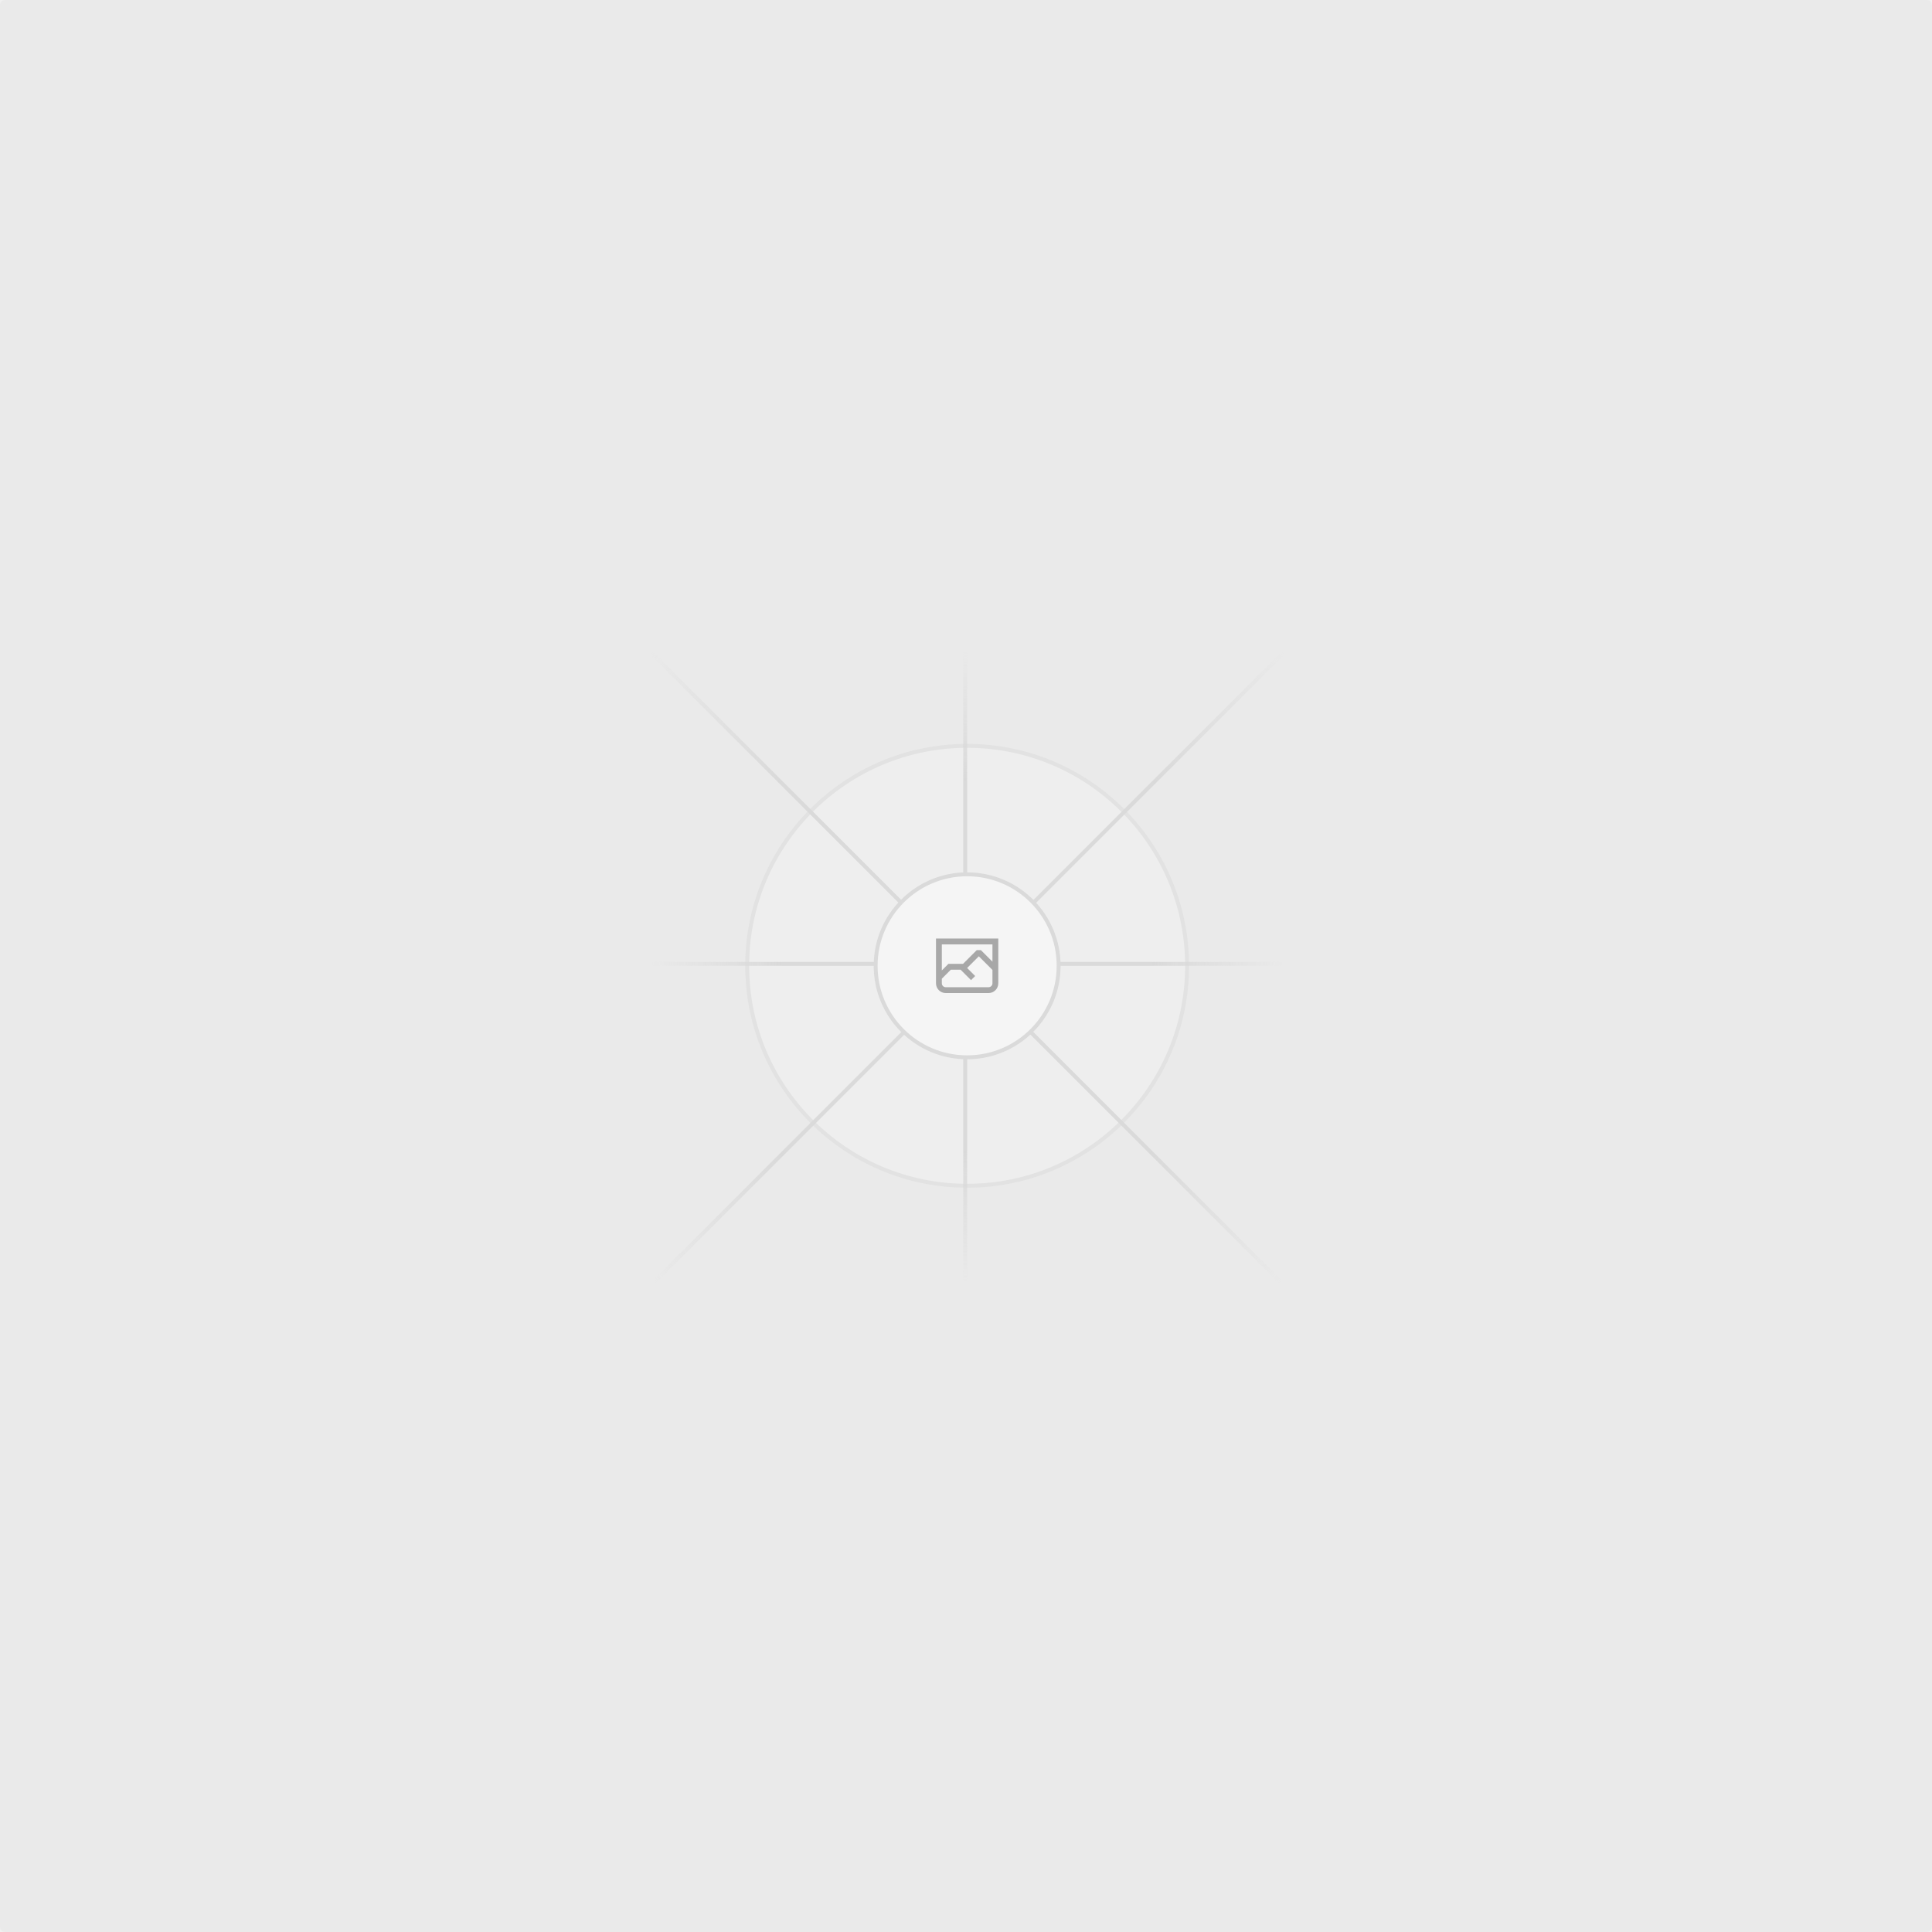
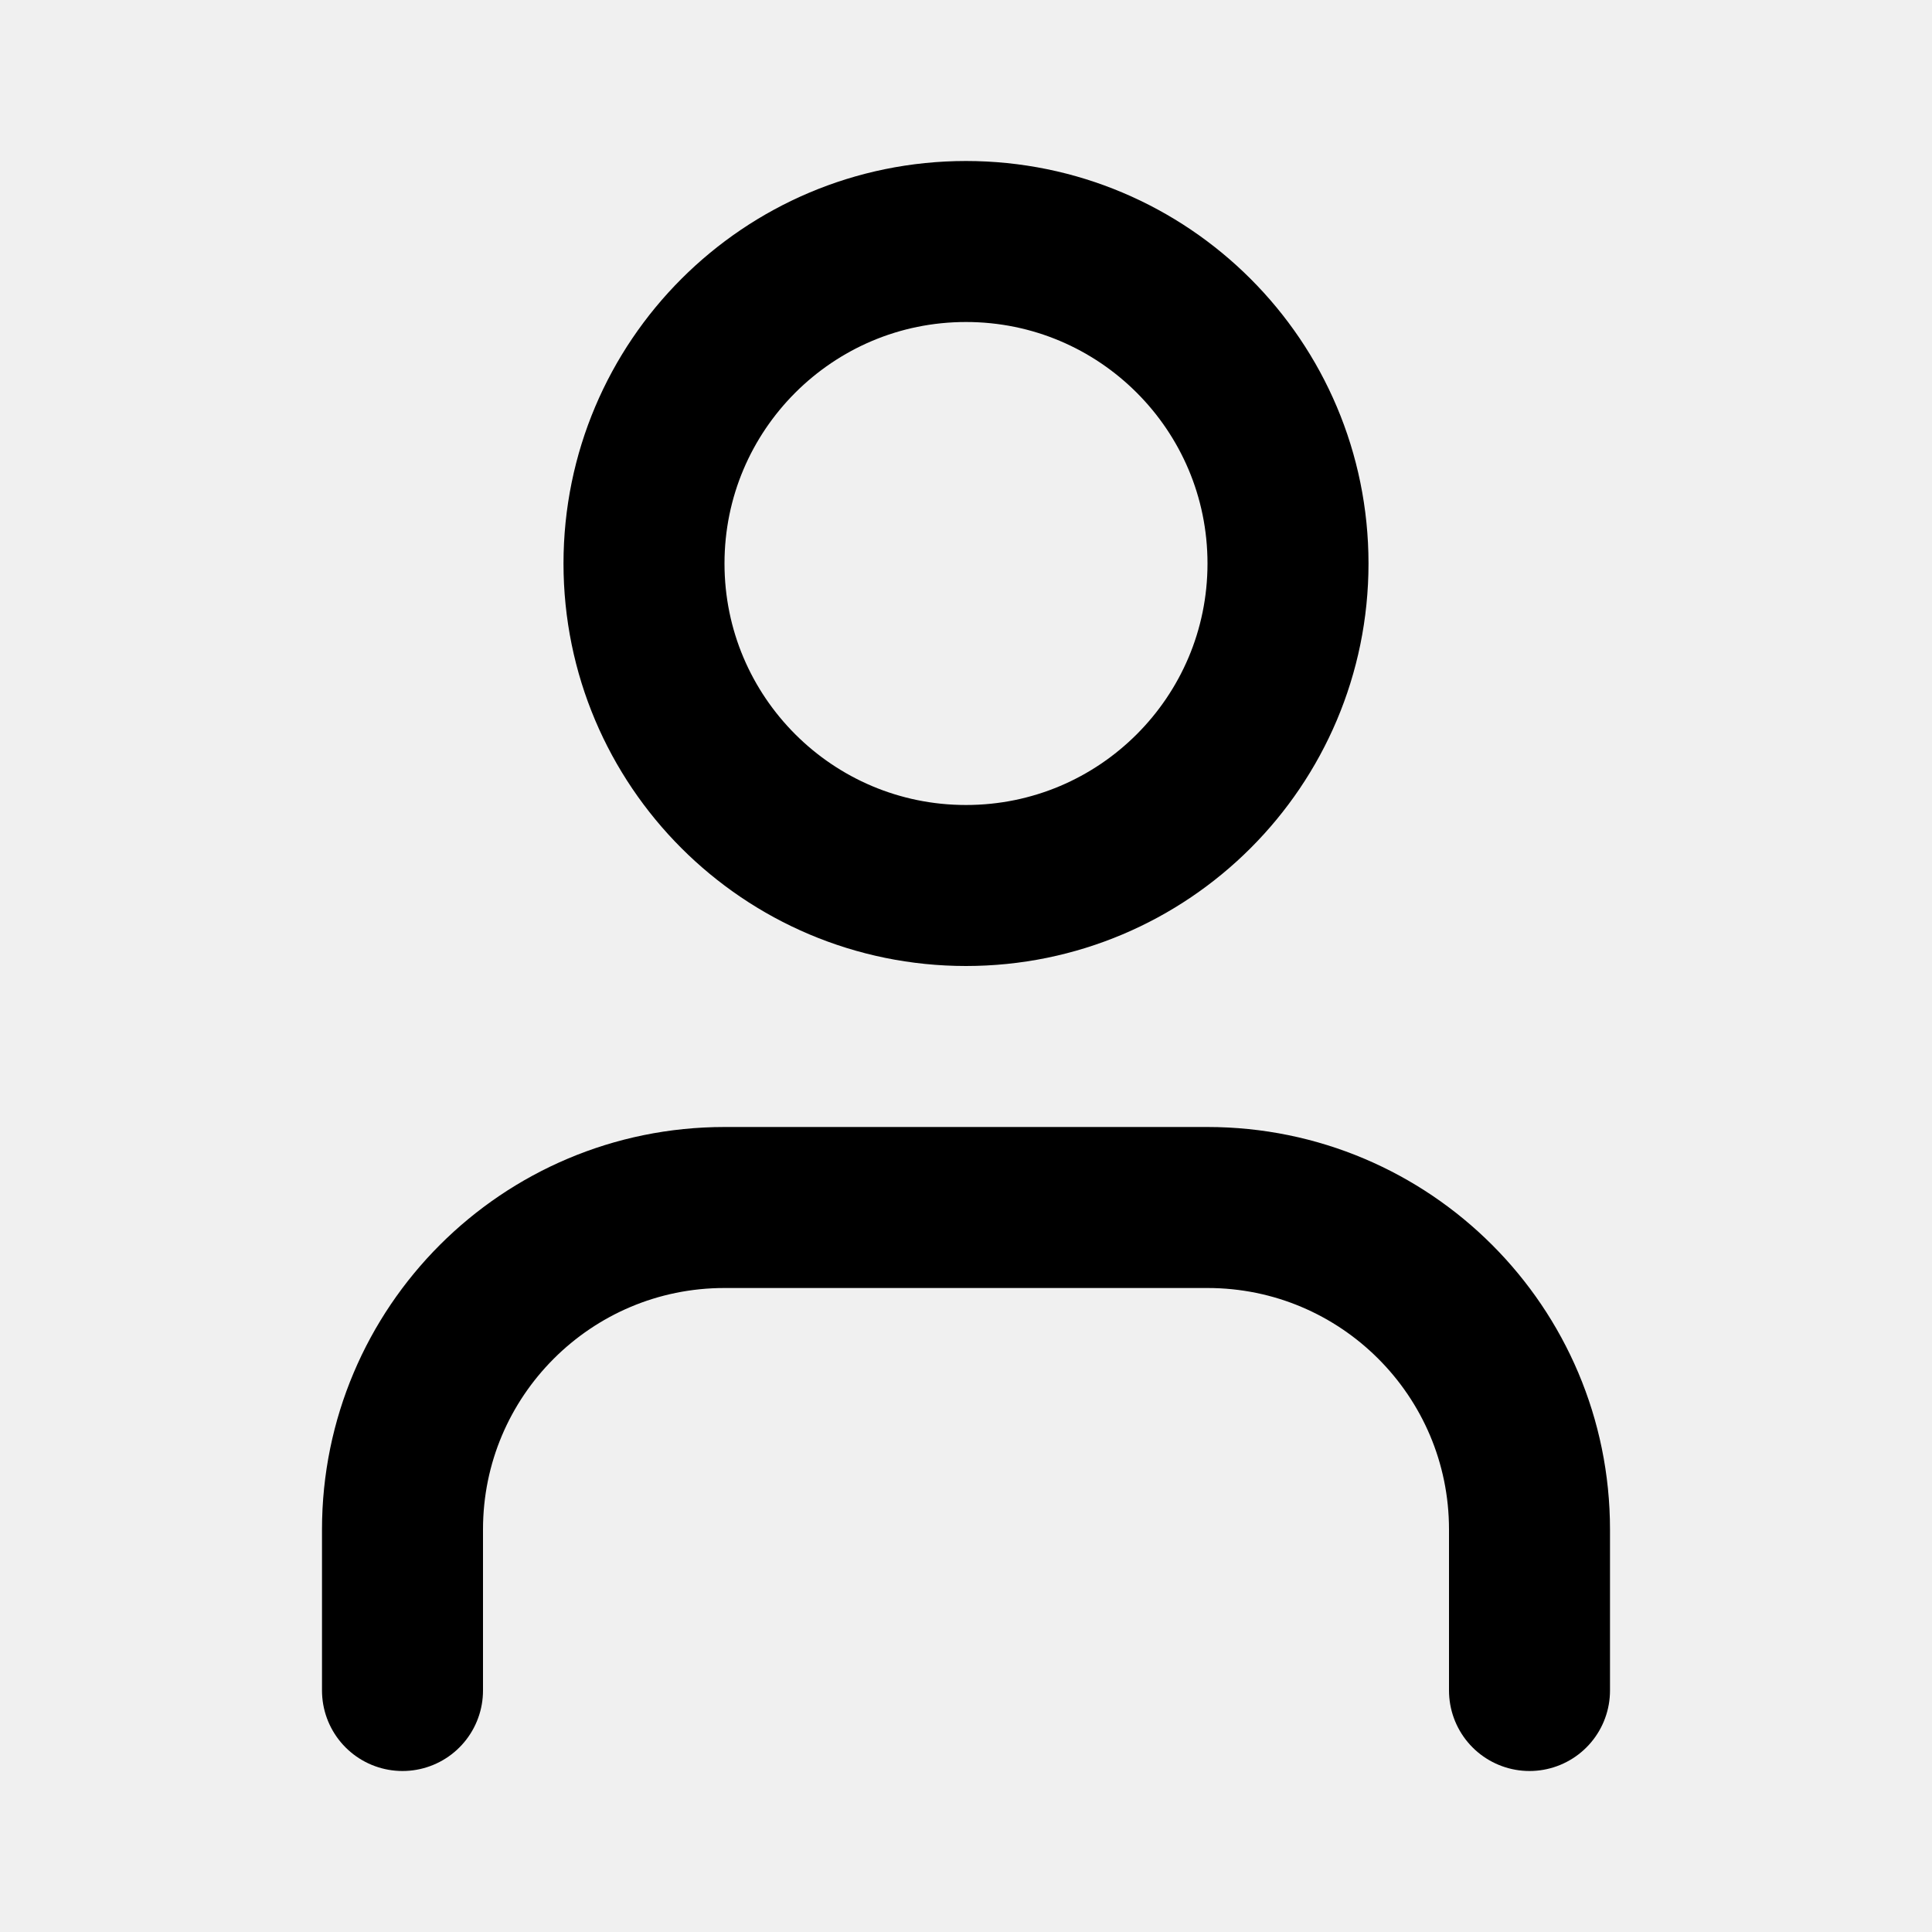
- <svg xmlns="http://www.w3.org/2000/svg" width="1200" height="1200" fill="none">
-   <rect width="1200" height="1200" fill="#EAEAEA" rx="3" />
-   <g opacity=".5">
-     <g opacity=".5">
-       <path fill="#FAFAFA" d="M600.709 736.5c-75.454 0-136.621-61.167-136.621-136.62 0-75.454 61.167-136.621 136.621-136.621 75.453 0 136.62 61.167 136.62 136.621 0 75.453-61.167 136.62-136.62 136.62Z" />
-       <path stroke="#C9C9C9" stroke-width="2.418" d="M600.709 736.5c-75.454 0-136.621-61.167-136.621-136.62 0-75.454 61.167-136.621 136.621-136.621 75.453 0 136.62 61.167 136.62 136.621 0 75.453-61.167 136.62-136.62 136.62Z" />
-     </g>
-     <path stroke="url(#a)" stroke-width="2.418" d="M0-1.209h553.581" transform="scale(1 -1) rotate(45 1163.11 91.165)" />
-     <path stroke="url(#b)" stroke-width="2.418" d="M404.846 598.671h391.726" />
-     <path stroke="url(#c)" stroke-width="2.418" d="M599.5 795.742V404.017" />
-     <path stroke="url(#d)" stroke-width="2.418" d="m795.717 796.597-391.441-391.44" />
-     <path fill="#fff" d="M600.709 656.704c-31.384 0-56.825-25.441-56.825-56.824 0-31.384 25.441-56.825 56.825-56.825 31.383 0 56.824 25.441 56.824 56.825 0 31.383-25.441 56.824-56.824 56.824Z" />
-     <g clip-path="url(#e)">
-       <path fill="#666" fill-rule="evenodd" d="M616.426 586.58h-31.434v16.176l3.553-3.554.531-.531h9.068l.074-.074 8.463-8.463h2.565l7.18 7.181V586.58Zm-15.715 14.654 3.698 3.699 1.283 1.282-2.565 2.565-1.282-1.283-5.2-5.199h-6.066l-5.514 5.514-.073.073v2.876a2.418 2.418 0 0 0 2.418 2.418h26.598a2.418 2.418 0 0 0 2.418-2.418v-8.317l-8.463-8.463-7.181 7.181-.071.072Zm-19.347 5.442v4.085a6.045 6.045 0 0 0 6.046 6.045h26.598a6.044 6.044 0 0 0 6.045-6.045v-7.108l1.356-1.355-1.282-1.283-.074-.073v-17.989h-38.689v23.43l-.146.146.146.147Z" clip-rule="evenodd" />
-     </g>
-     <path stroke="#C9C9C9" stroke-width="2.418" d="M600.709 656.704c-31.384 0-56.825-25.441-56.825-56.824 0-31.384 25.441-56.825 56.825-56.825 31.383 0 56.824 25.441 56.824 56.825 0 31.383-25.441 56.824-56.824 56.824Z" />
-   </g>
-   <defs>
-     <linearGradient id="a" x1="554.061" x2="-.48" y1=".083" y2=".087" gradientUnits="userSpaceOnUse">
-       <stop stop-color="#C9C9C9" stop-opacity="0" />
-       <stop offset=".208" stop-color="#C9C9C9" />
-       <stop offset=".792" stop-color="#C9C9C9" />
-       <stop offset="1" stop-color="#C9C9C9" stop-opacity="0" />
-     </linearGradient>
-     <linearGradient id="b" x1="796.912" x2="404.507" y1="599.963" y2="599.965" gradientUnits="userSpaceOnUse">
-       <stop stop-color="#C9C9C9" stop-opacity="0" />
-       <stop offset=".208" stop-color="#C9C9C9" />
-       <stop offset=".792" stop-color="#C9C9C9" />
-       <stop offset="1" stop-color="#C9C9C9" stop-opacity="0" />
-     </linearGradient>
-     <linearGradient id="c" x1="600.792" x2="600.794" y1="403.677" y2="796.082" gradientUnits="userSpaceOnUse">
-       <stop stop-color="#C9C9C9" stop-opacity="0" />
-       <stop offset=".208" stop-color="#C9C9C9" />
-       <stop offset=".792" stop-color="#C9C9C9" />
-       <stop offset="1" stop-color="#C9C9C9" stop-opacity="0" />
-     </linearGradient>
-     <linearGradient id="d" x1="404.85" x2="796.972" y1="403.903" y2="796.02" gradientUnits="userSpaceOnUse">
-       <stop stop-color="#C9C9C9" stop-opacity="0" />
-       <stop offset=".208" stop-color="#C9C9C9" />
-       <stop offset=".792" stop-color="#C9C9C9" />
-       <stop offset="1" stop-color="#C9C9C9" stop-opacity="0" />
-     </linearGradient>
-     <clipPath id="e">
-       <path fill="#fff" d="M581.364 580.535h38.689v38.689h-38.689z" />
-     </clipPath>
-   </defs>
+ <svg xmlns="http://www.w3.org/2000/svg" width="24" height="24" viewBox="0 0 24 24" fill="none" stroke="currentColor" stroke-width="2" stroke-linecap="round" stroke-linejoin="round" class="lucide lucide-user-icon lucide-user">
+   <path d="M19 21v-2a4 4 0 0 0-4-4H9a4 4 0 0 0-4 4v2" />
+   <circle cx="12" cy="7" r="4" />
</svg>
